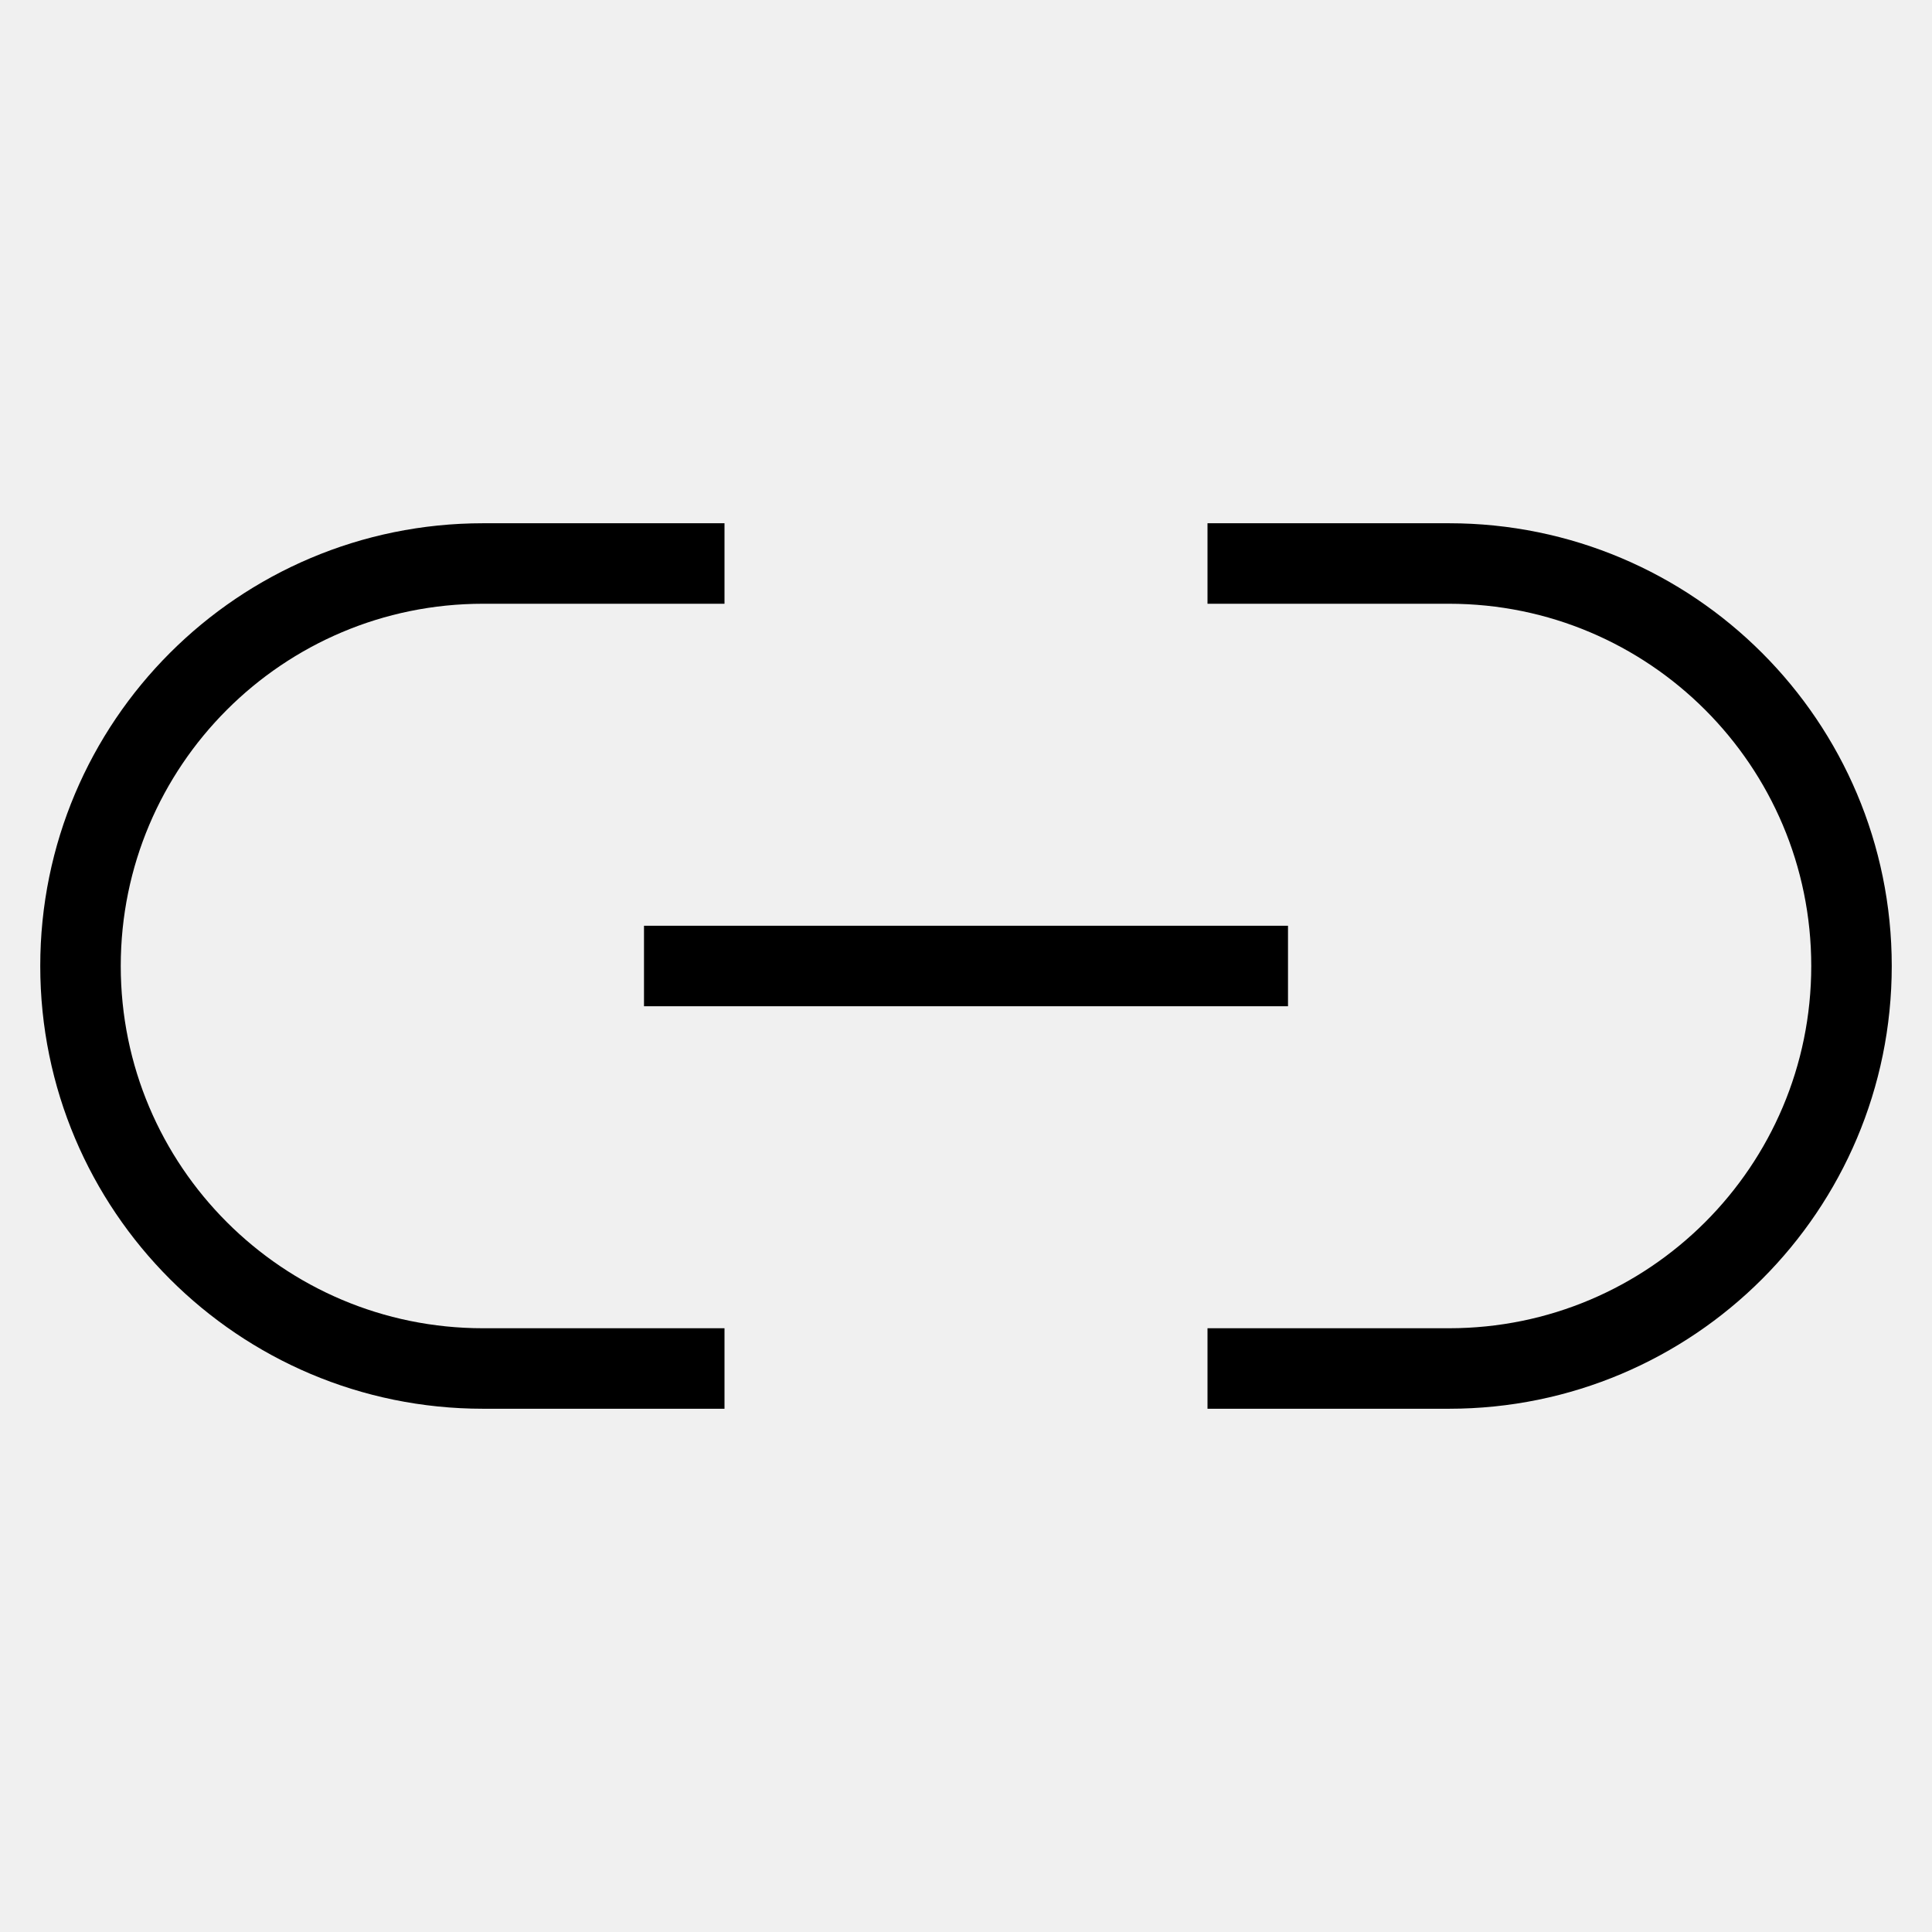
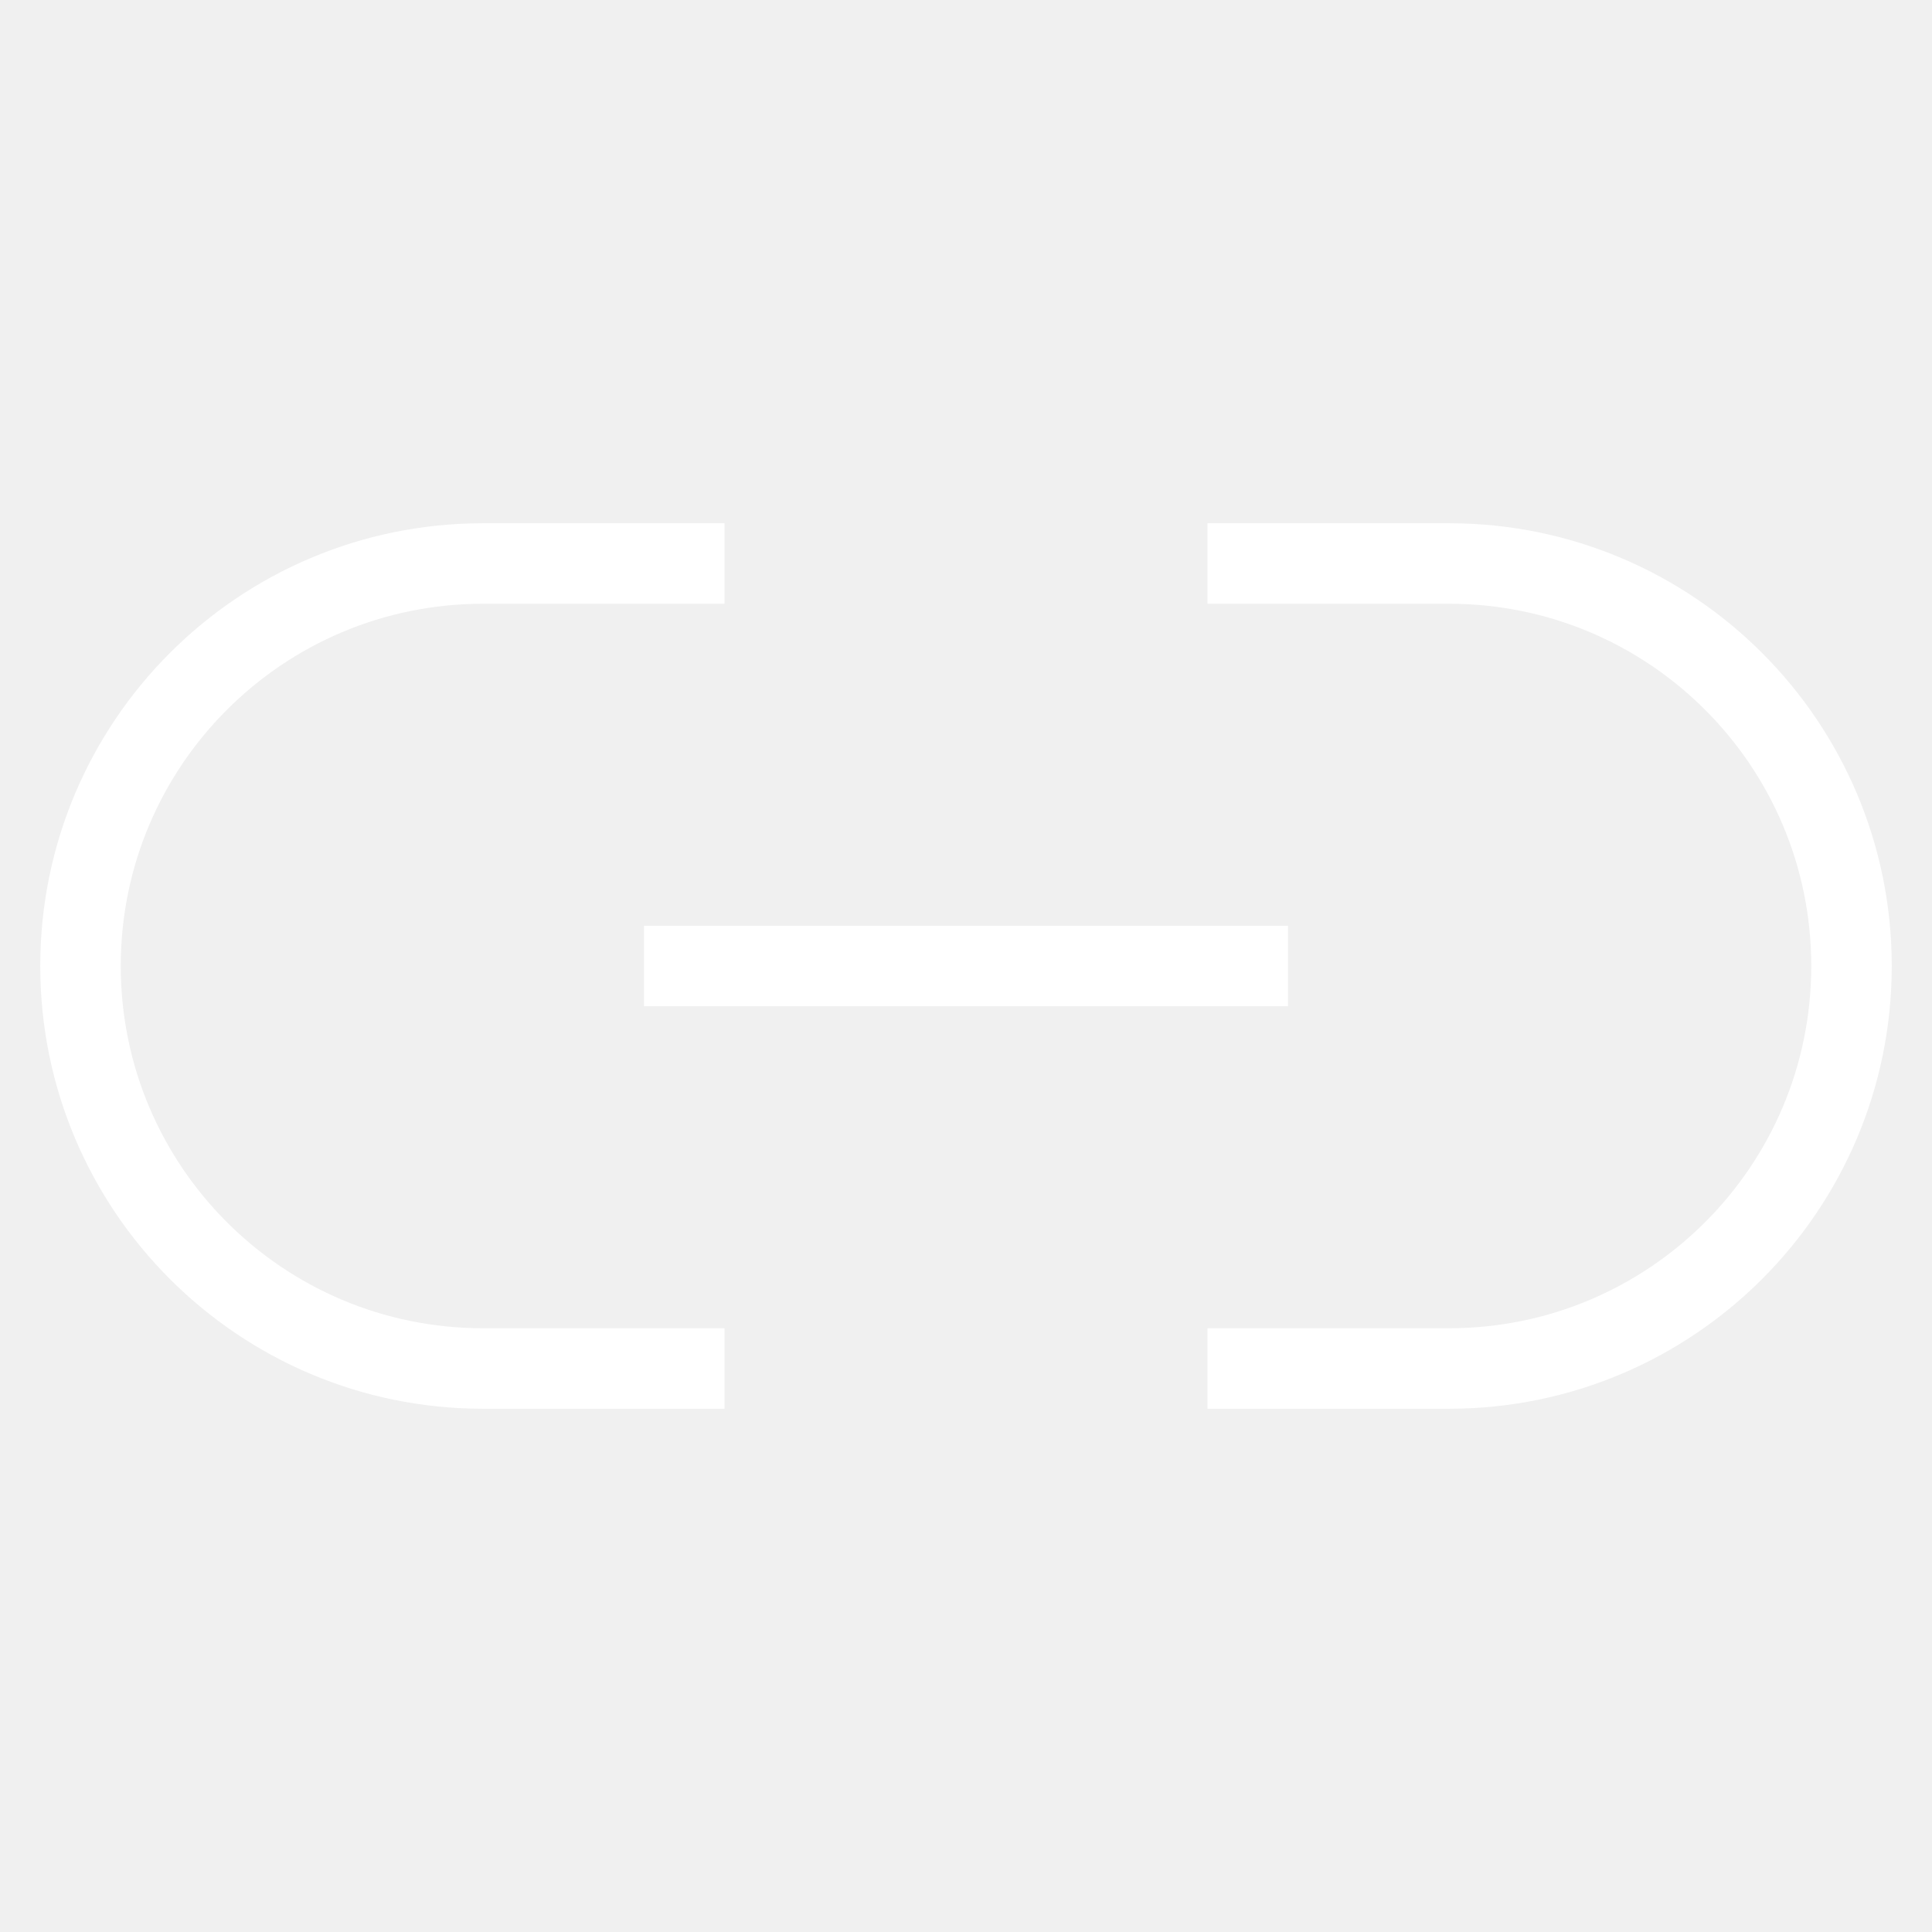
- <svg xmlns="http://www.w3.org/2000/svg" fill="none" shapeRendering="geometricPrecision" stroke="currentColor" strokeLinecap="round" strokeLinejoin="round" strokeWidth="1.5" viewBox="0 0 24 24" width="24" height="24" version="1.1" id="svg6">
+ <svg xmlns="http://www.w3.org/2000/svg" fill="none" shapeRendering="geometricPrecision" stroke="white" strokeLinecap="round" strokeLinejoin="round" strokeWidth="1.5" viewBox="0 0 24 24" width="24" height="24" version="1.1" id="svg6">
  <defs id="defs10" />
  <path d="M15 7h3a5 5 0 015 5 5 5 0 01-5 5h-3m-6 0H6a5 5 0 01-5-5 5 5 0 015-5h3" id="path2" />
  <path d="M8 12h8" id="path4" />
</svg>
